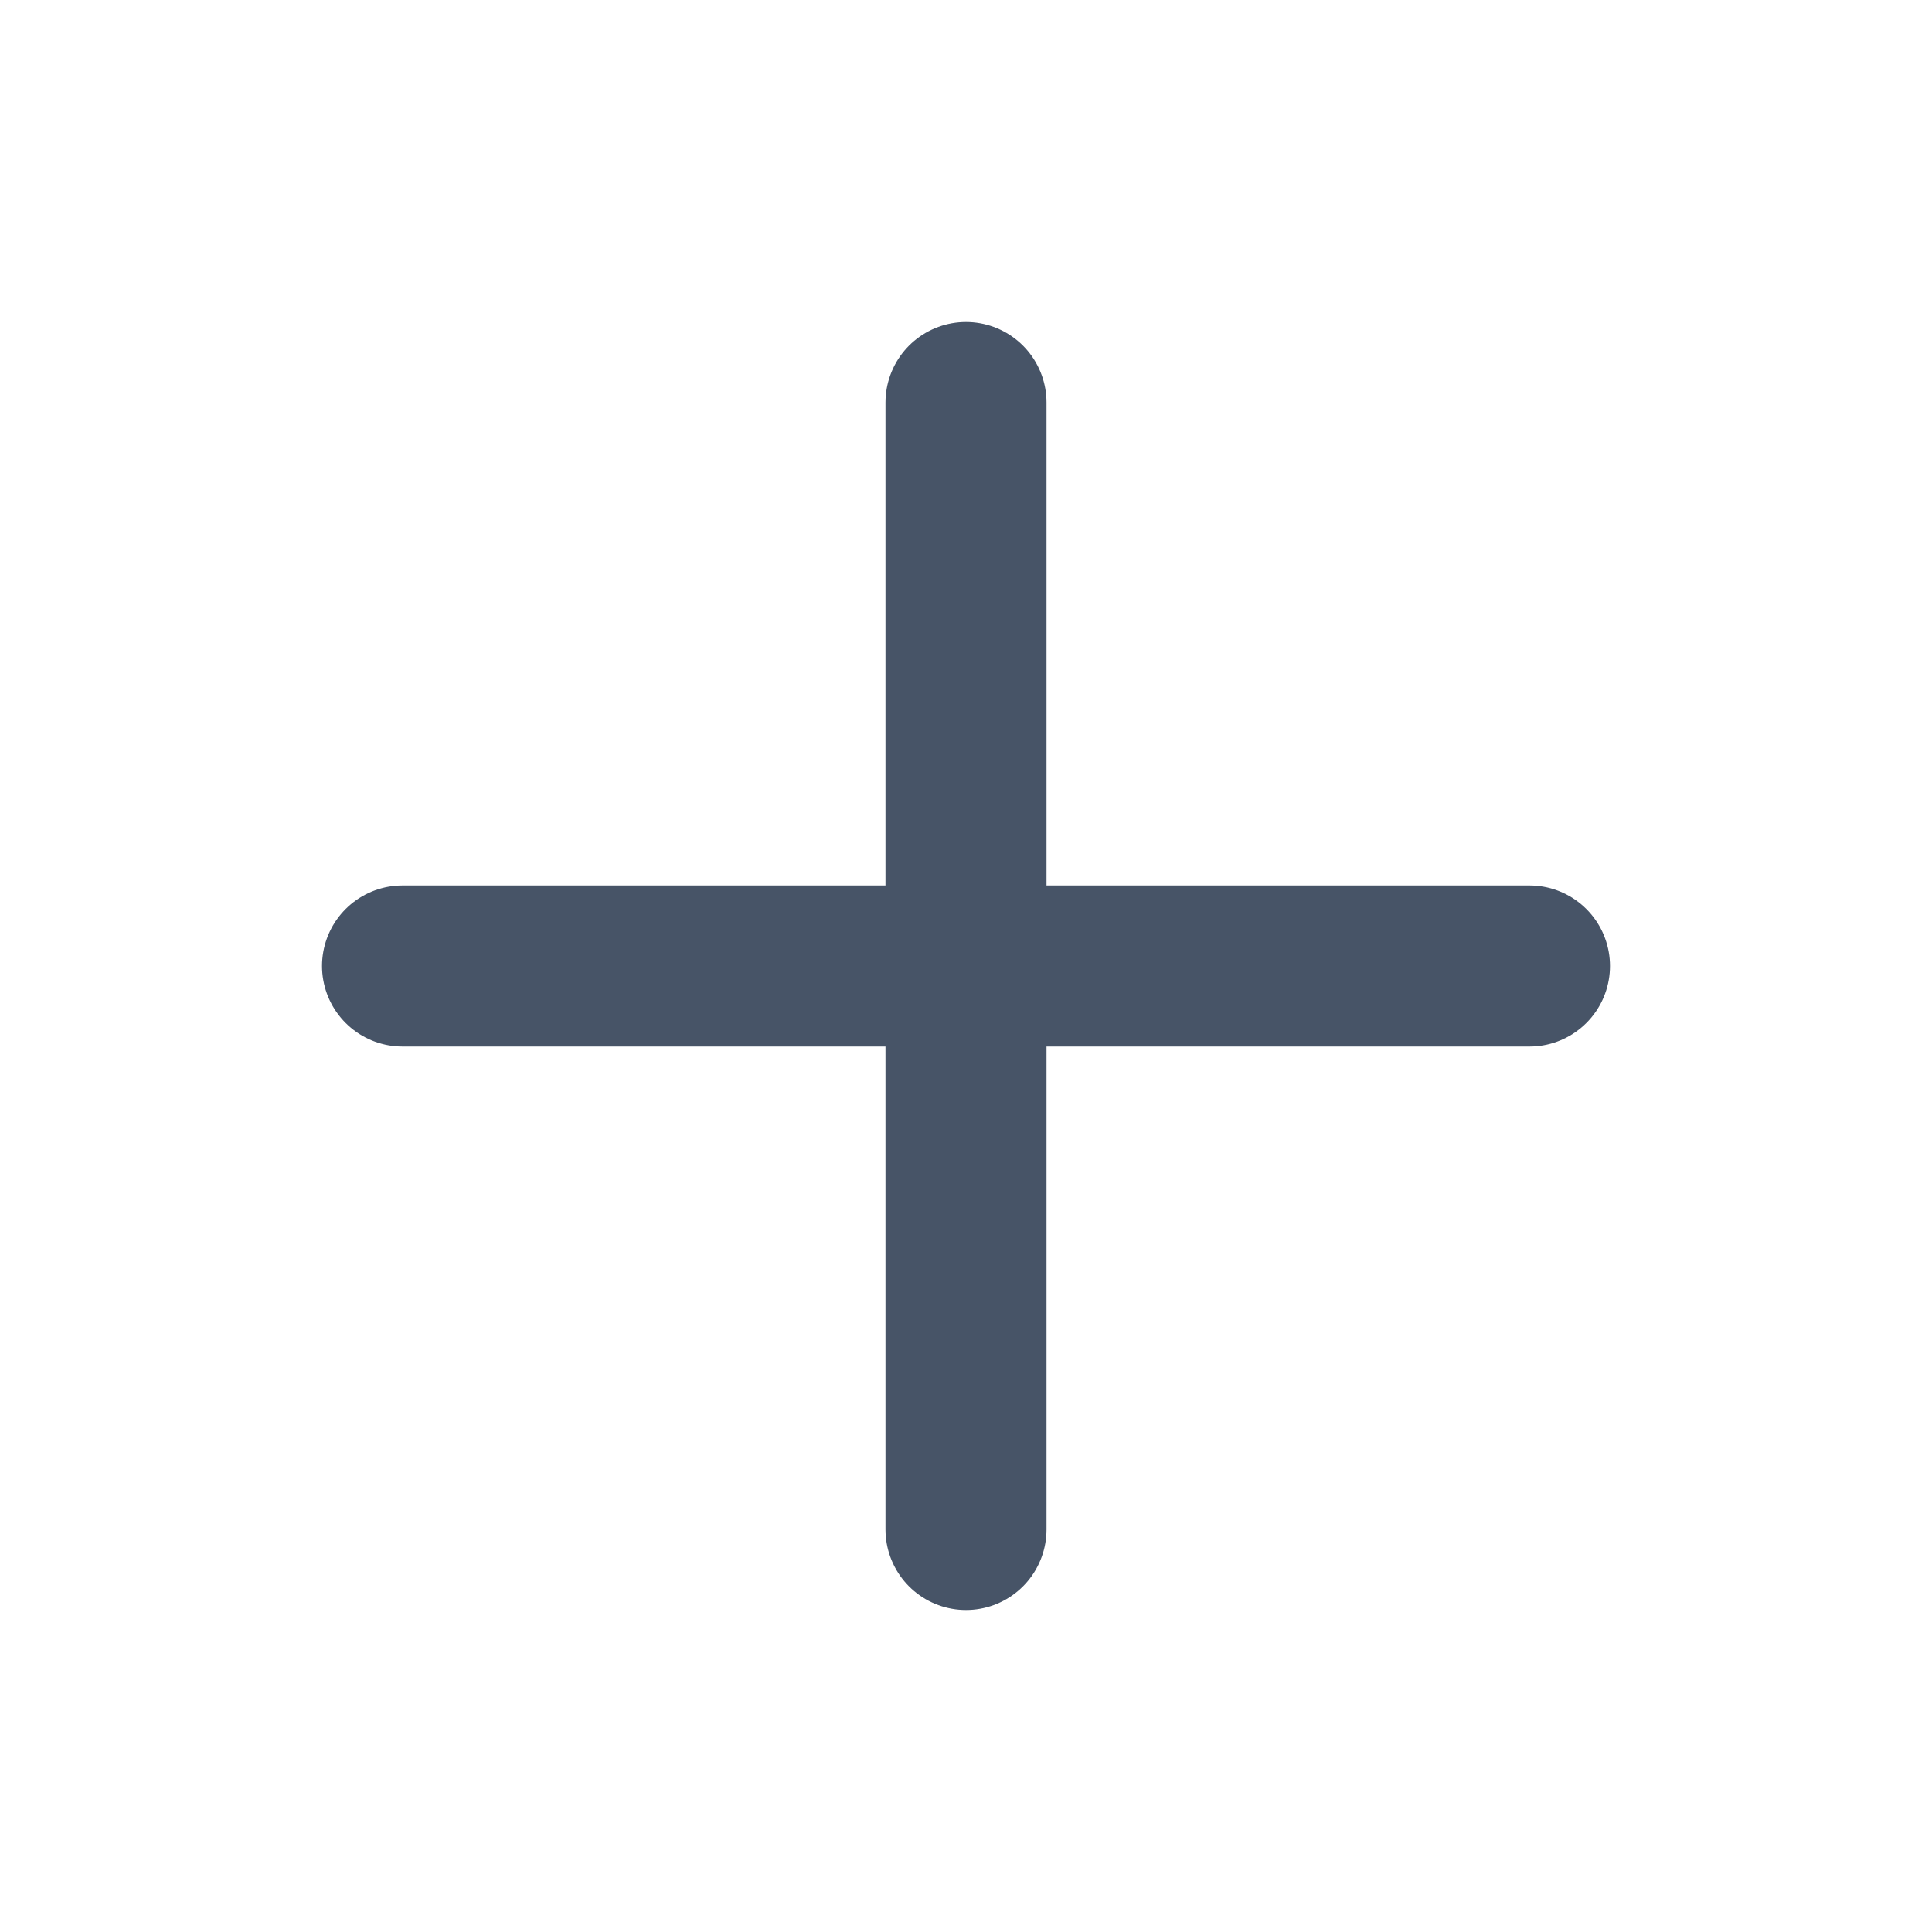
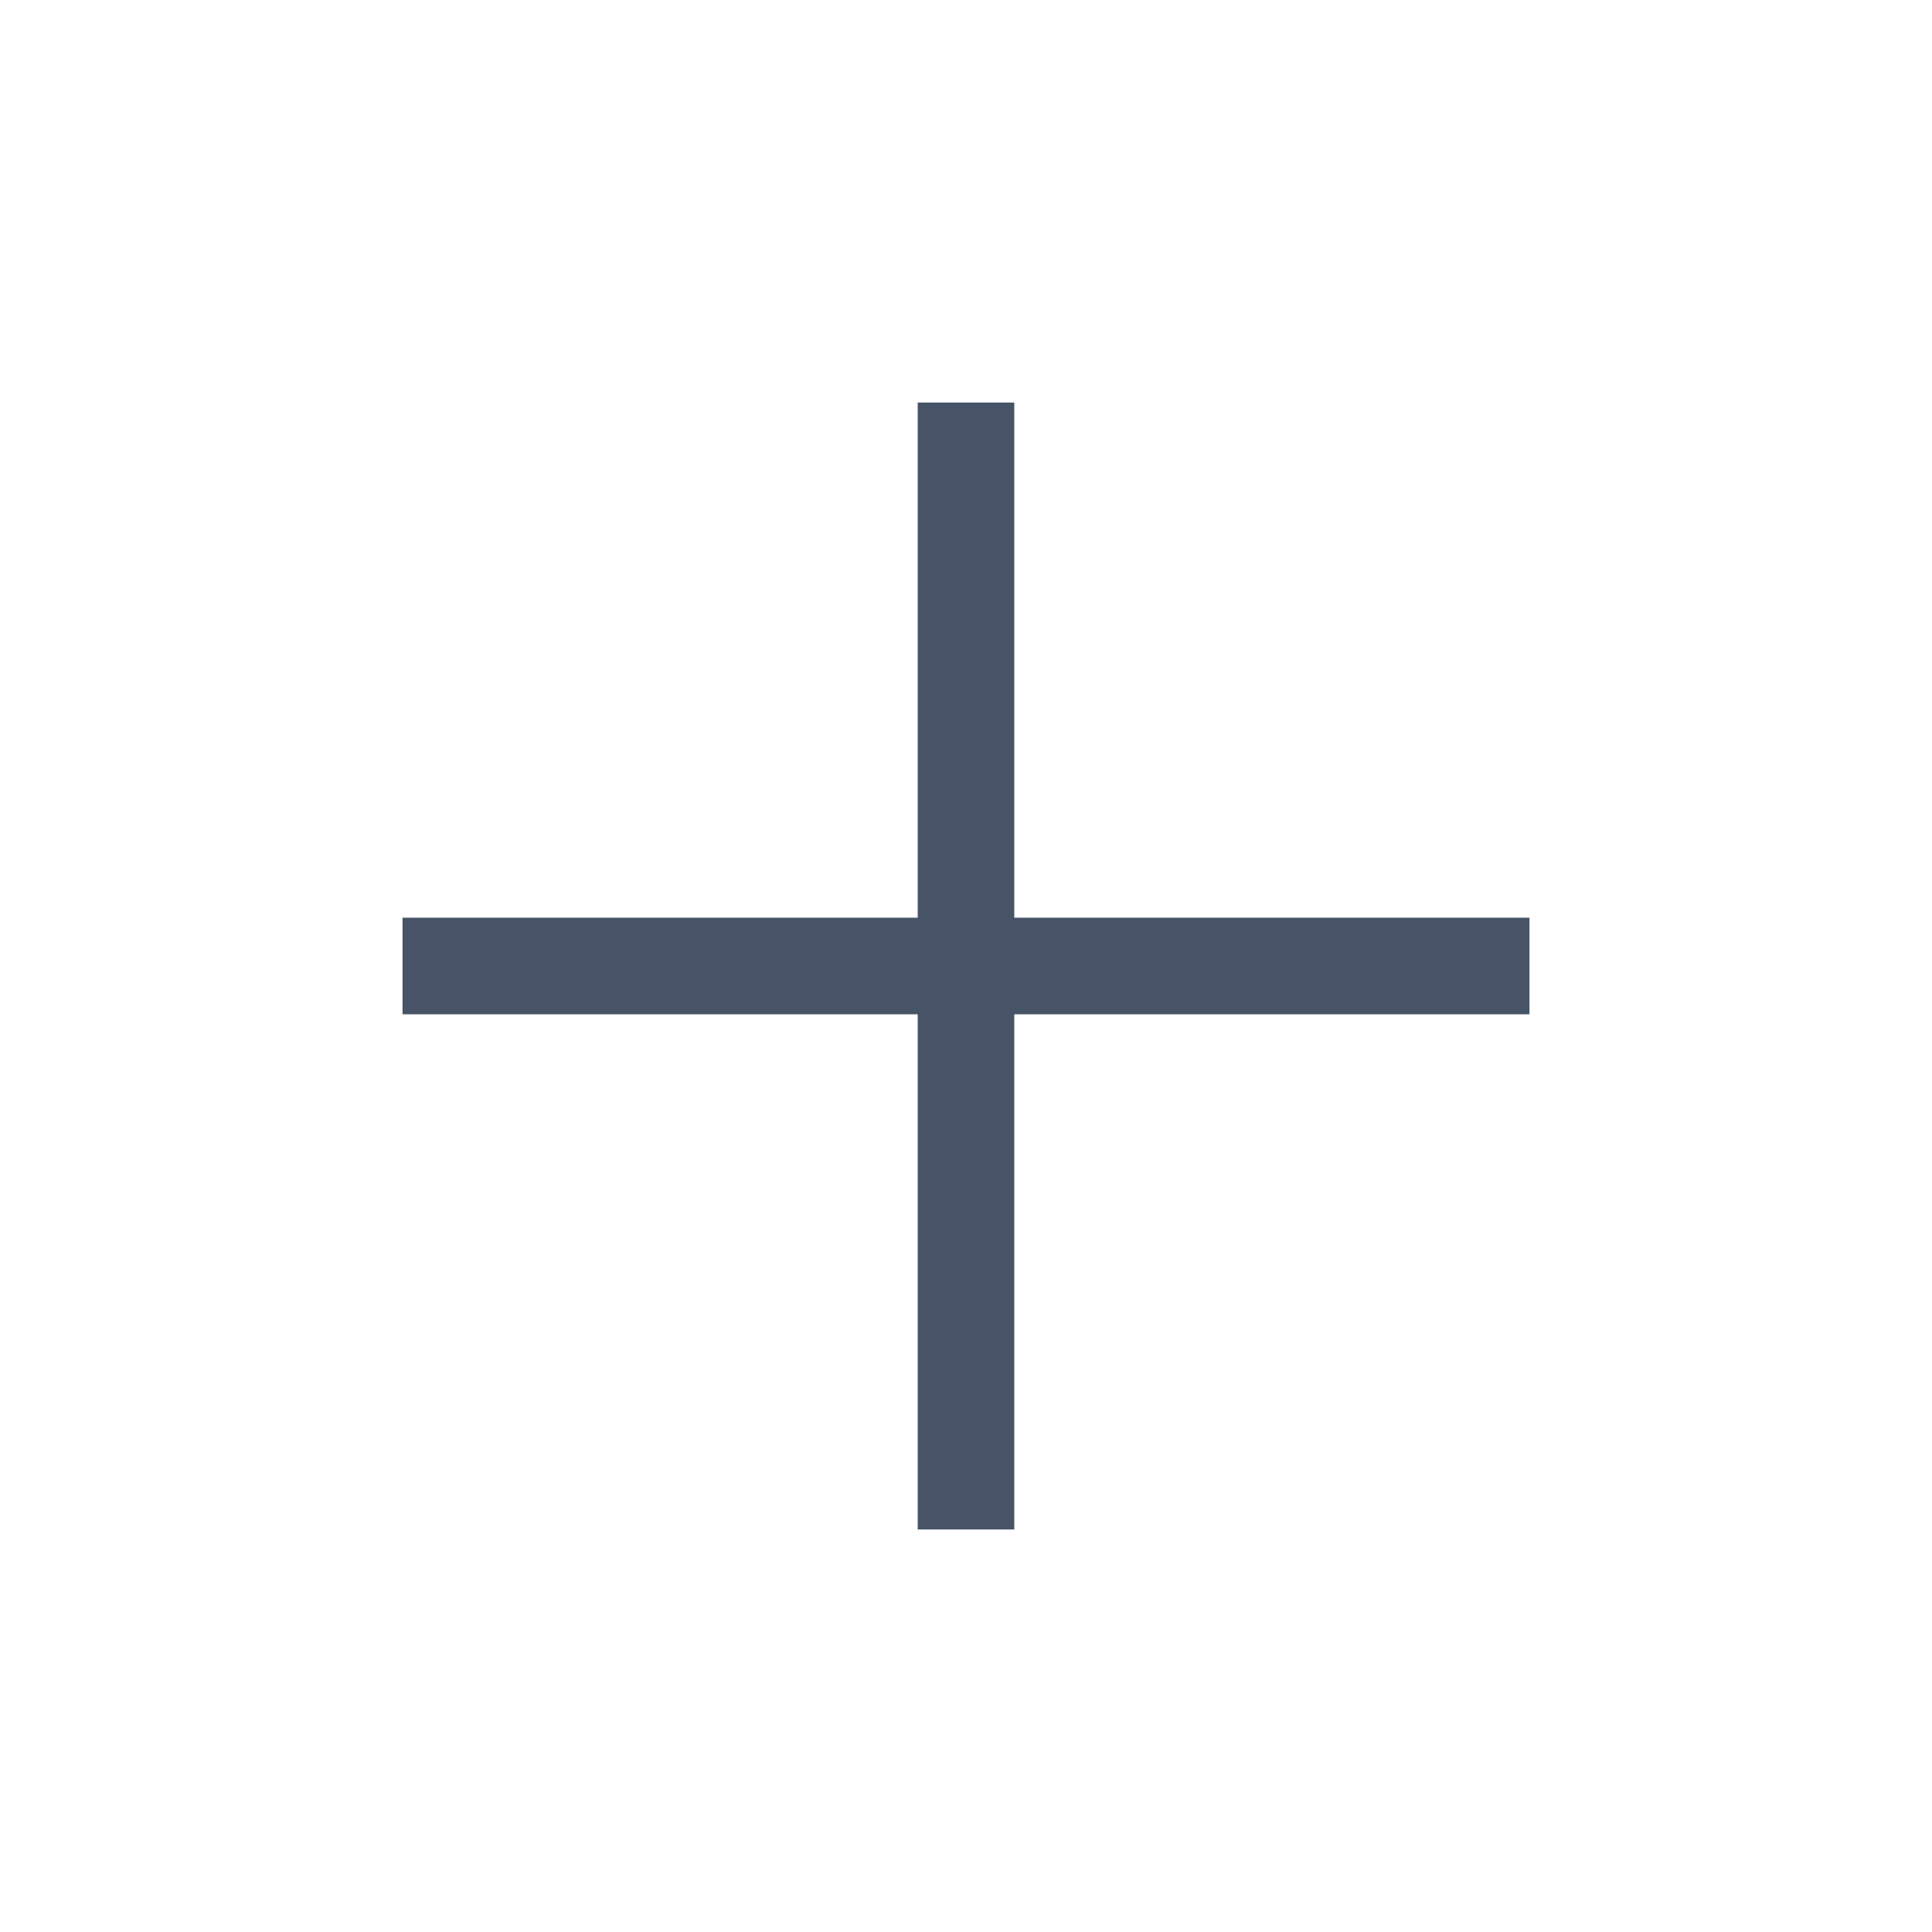
<svg xmlns="http://www.w3.org/2000/svg" width="20" height="20" viewBox="0 0 20 20" fill="none">
-   <path d="M10 4.167V15.833M4.167 10H15.833" stroke="#475467" stroke-width="1.667" stroke-linecap="round" stroke-linejoin="round" />
+   <path d="M10 4.167V15.833M4.167 10H15.833" stroke="#475467" strokeWidth="1.667" strokeLinecap="round" strokeLinejoin="round" />
</svg>
